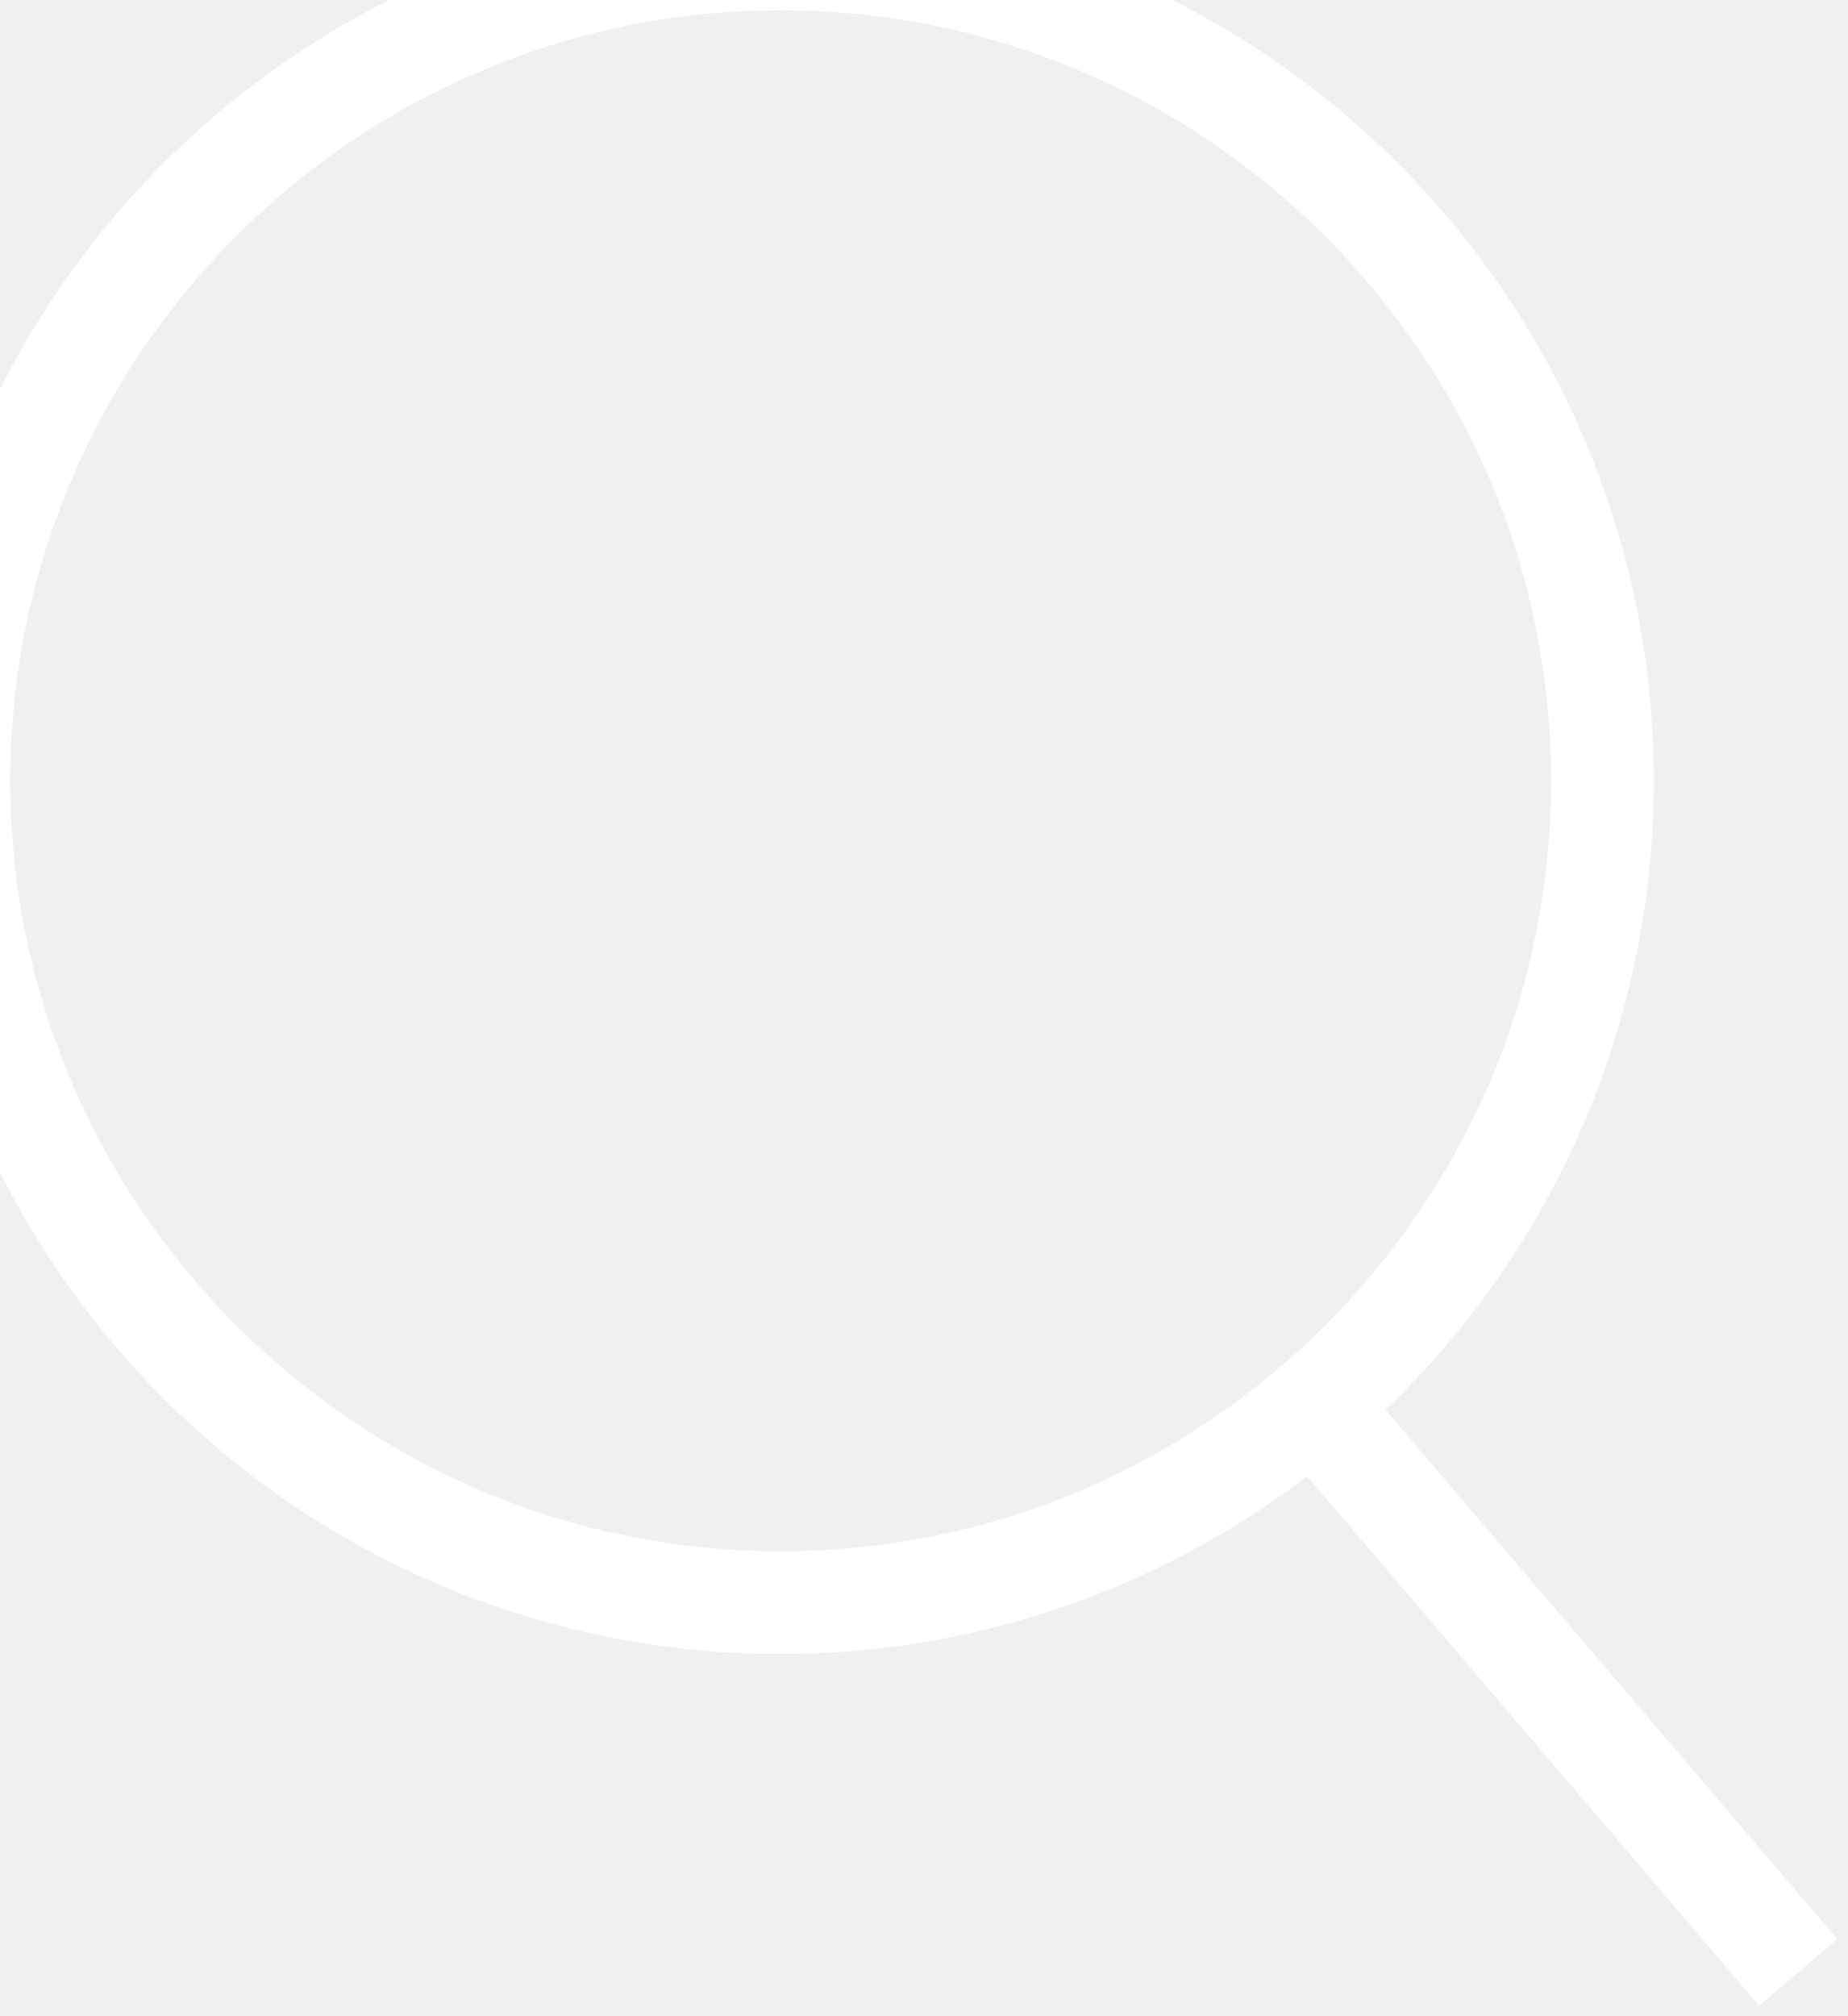
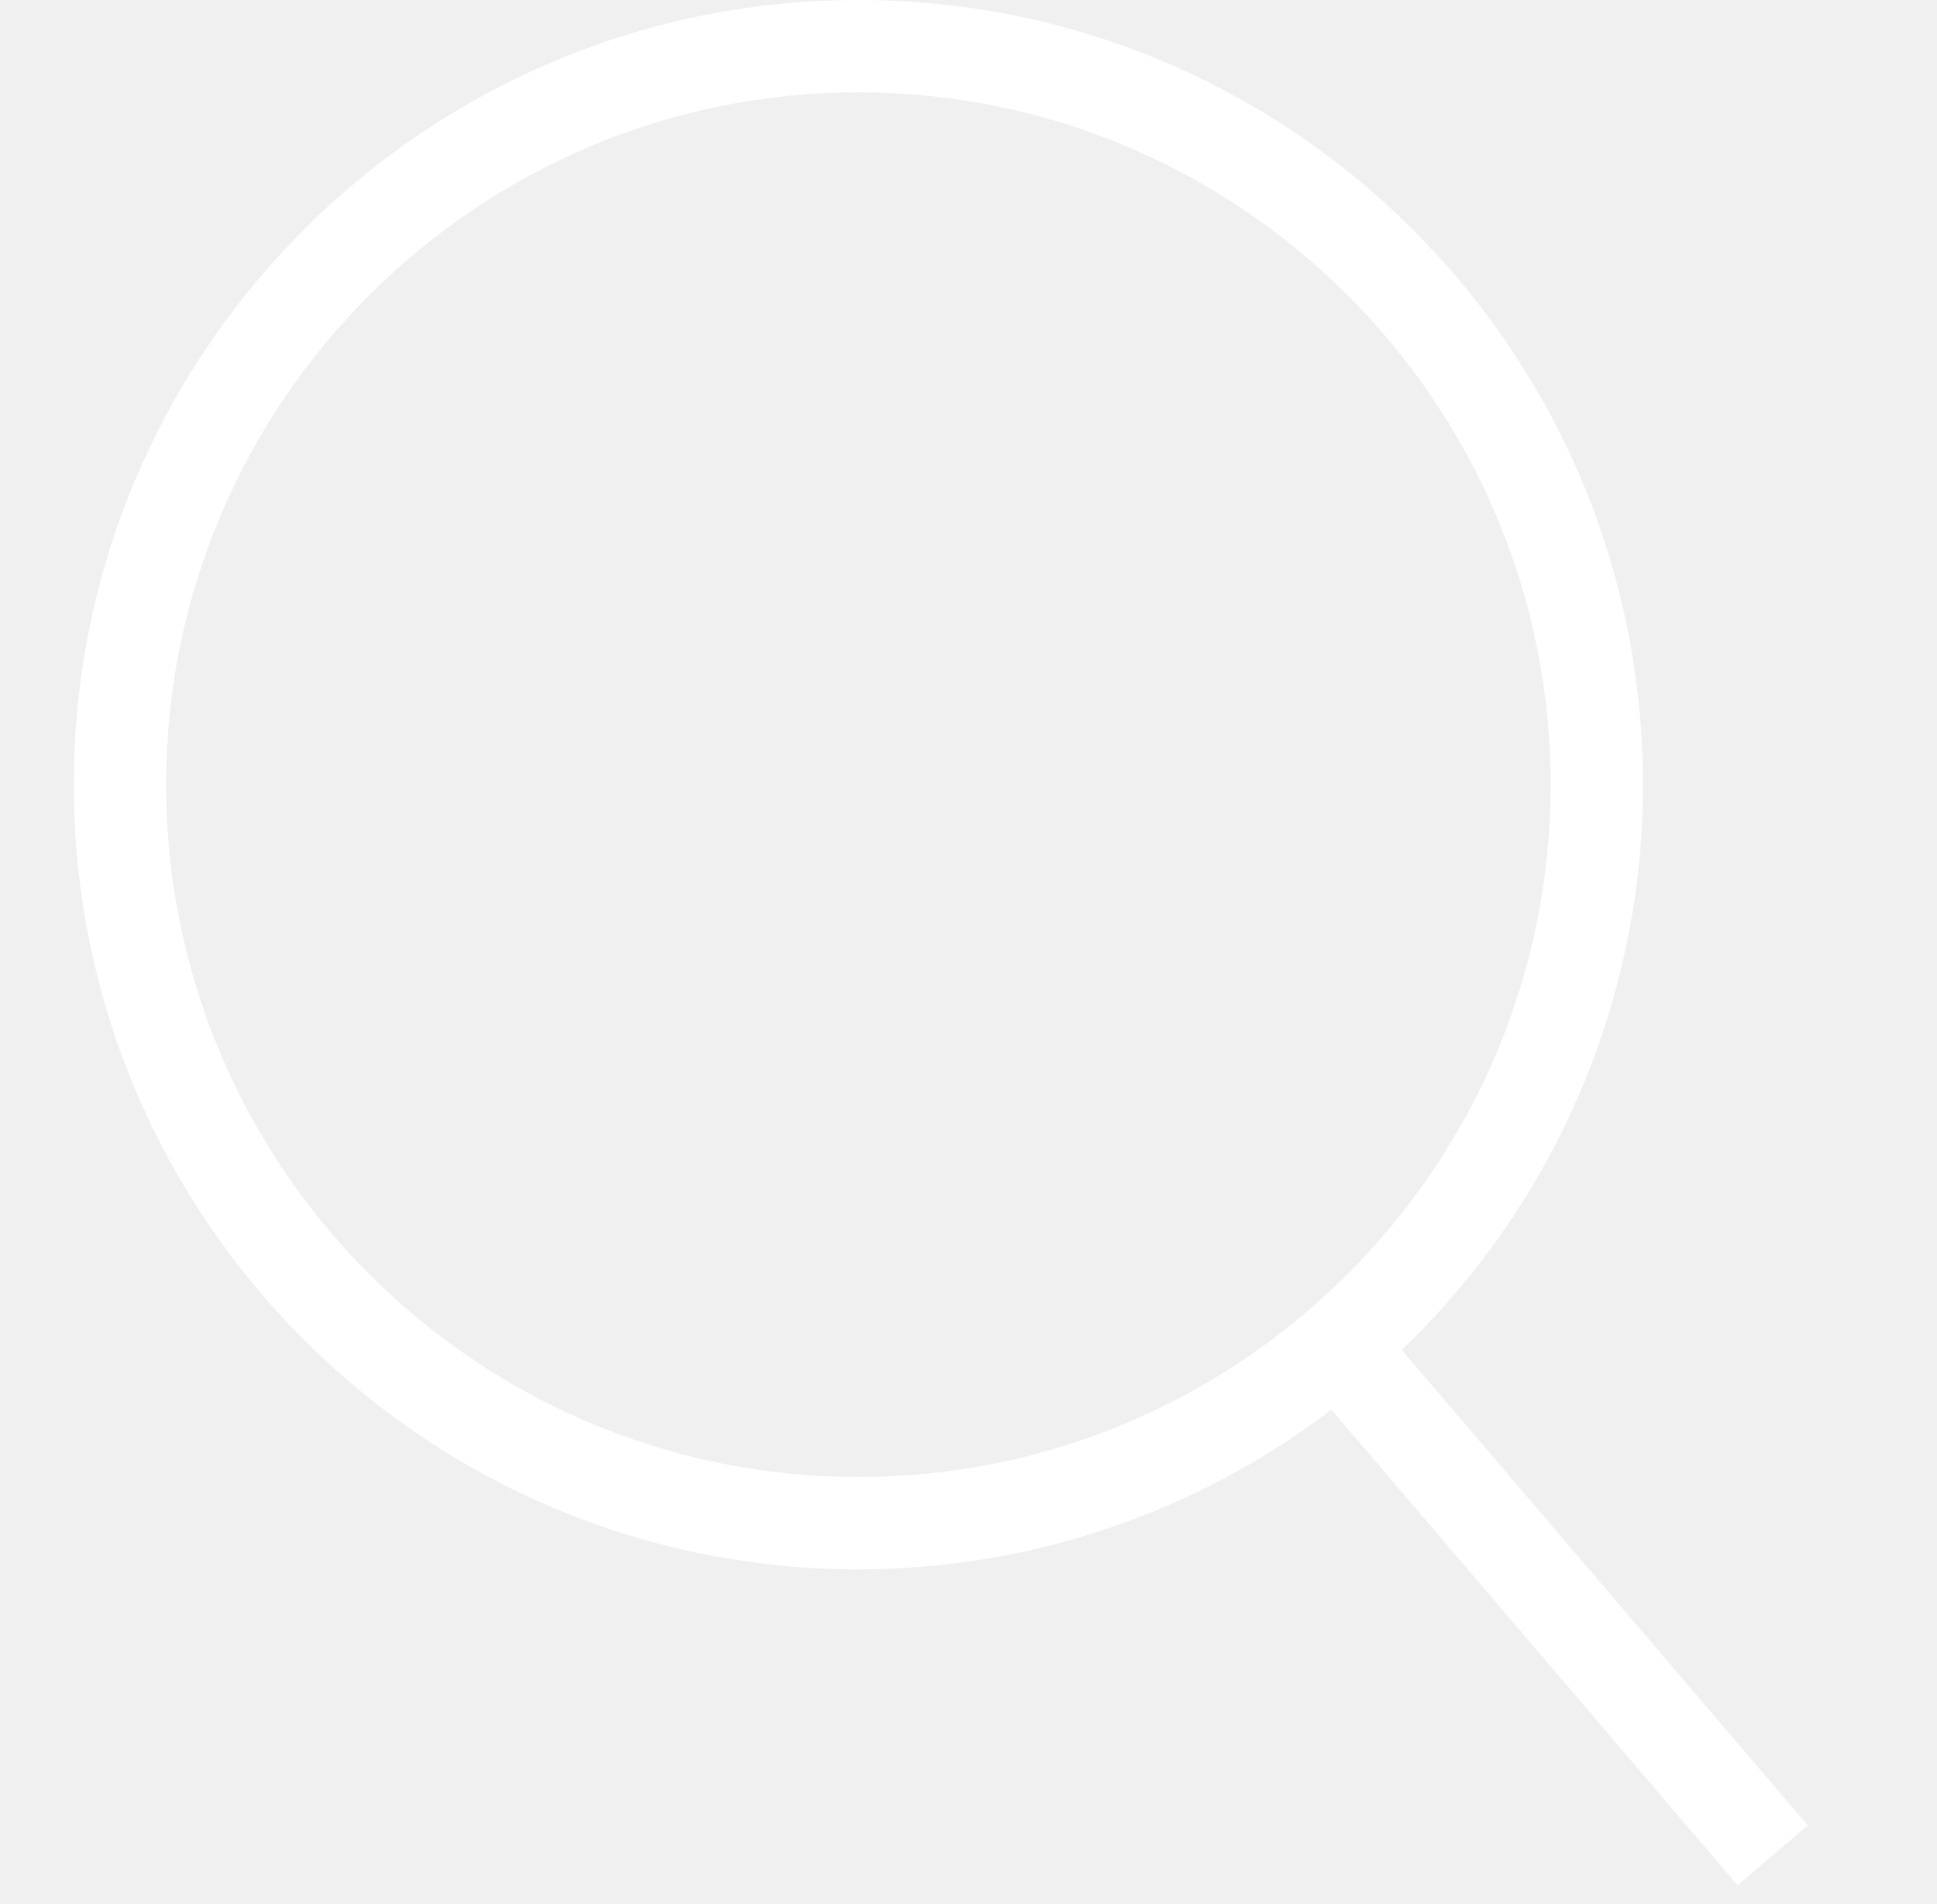
- <svg xmlns="http://www.w3.org/2000/svg" viewBox="2.9 2.9 17.986 19.623" fill="#FFFFFF">
-   <path d="M16.387 16.623A8.47 8.47 0 0019 10.5a8.5 8.5 0 10-8.5 8.5 8.454 8.454 0 005.125-1.73l4.401 5.153.76-.649-4.399-5.151zM10.5 18C6.364 18 3 14.636 3 10.5S6.364 3 10.5 3 18 6.364 18 10.5 14.636 18 10.5 18z" fill="#FFFFFF" />
+ <svg xmlns="http://www.w3.org/2000/svg" viewBox="1.2 2.0 20.986 20.623" fill="#FFFFFF">
+   <path d="M16.387 16.623A8.47 8.47 0 0019 10.5a8.5 8.5 0 10-8.5 8.5 8.454 8.454 0 005.125-1.73l4.401 5.153.76-.649-4.399-5.151zM10.5 18C6.364 18 3 14.636 3 10.5S6.364 3 10.5 3 18 6.364 18 10.5 14.636 18 10.5 18z" />
</svg>
